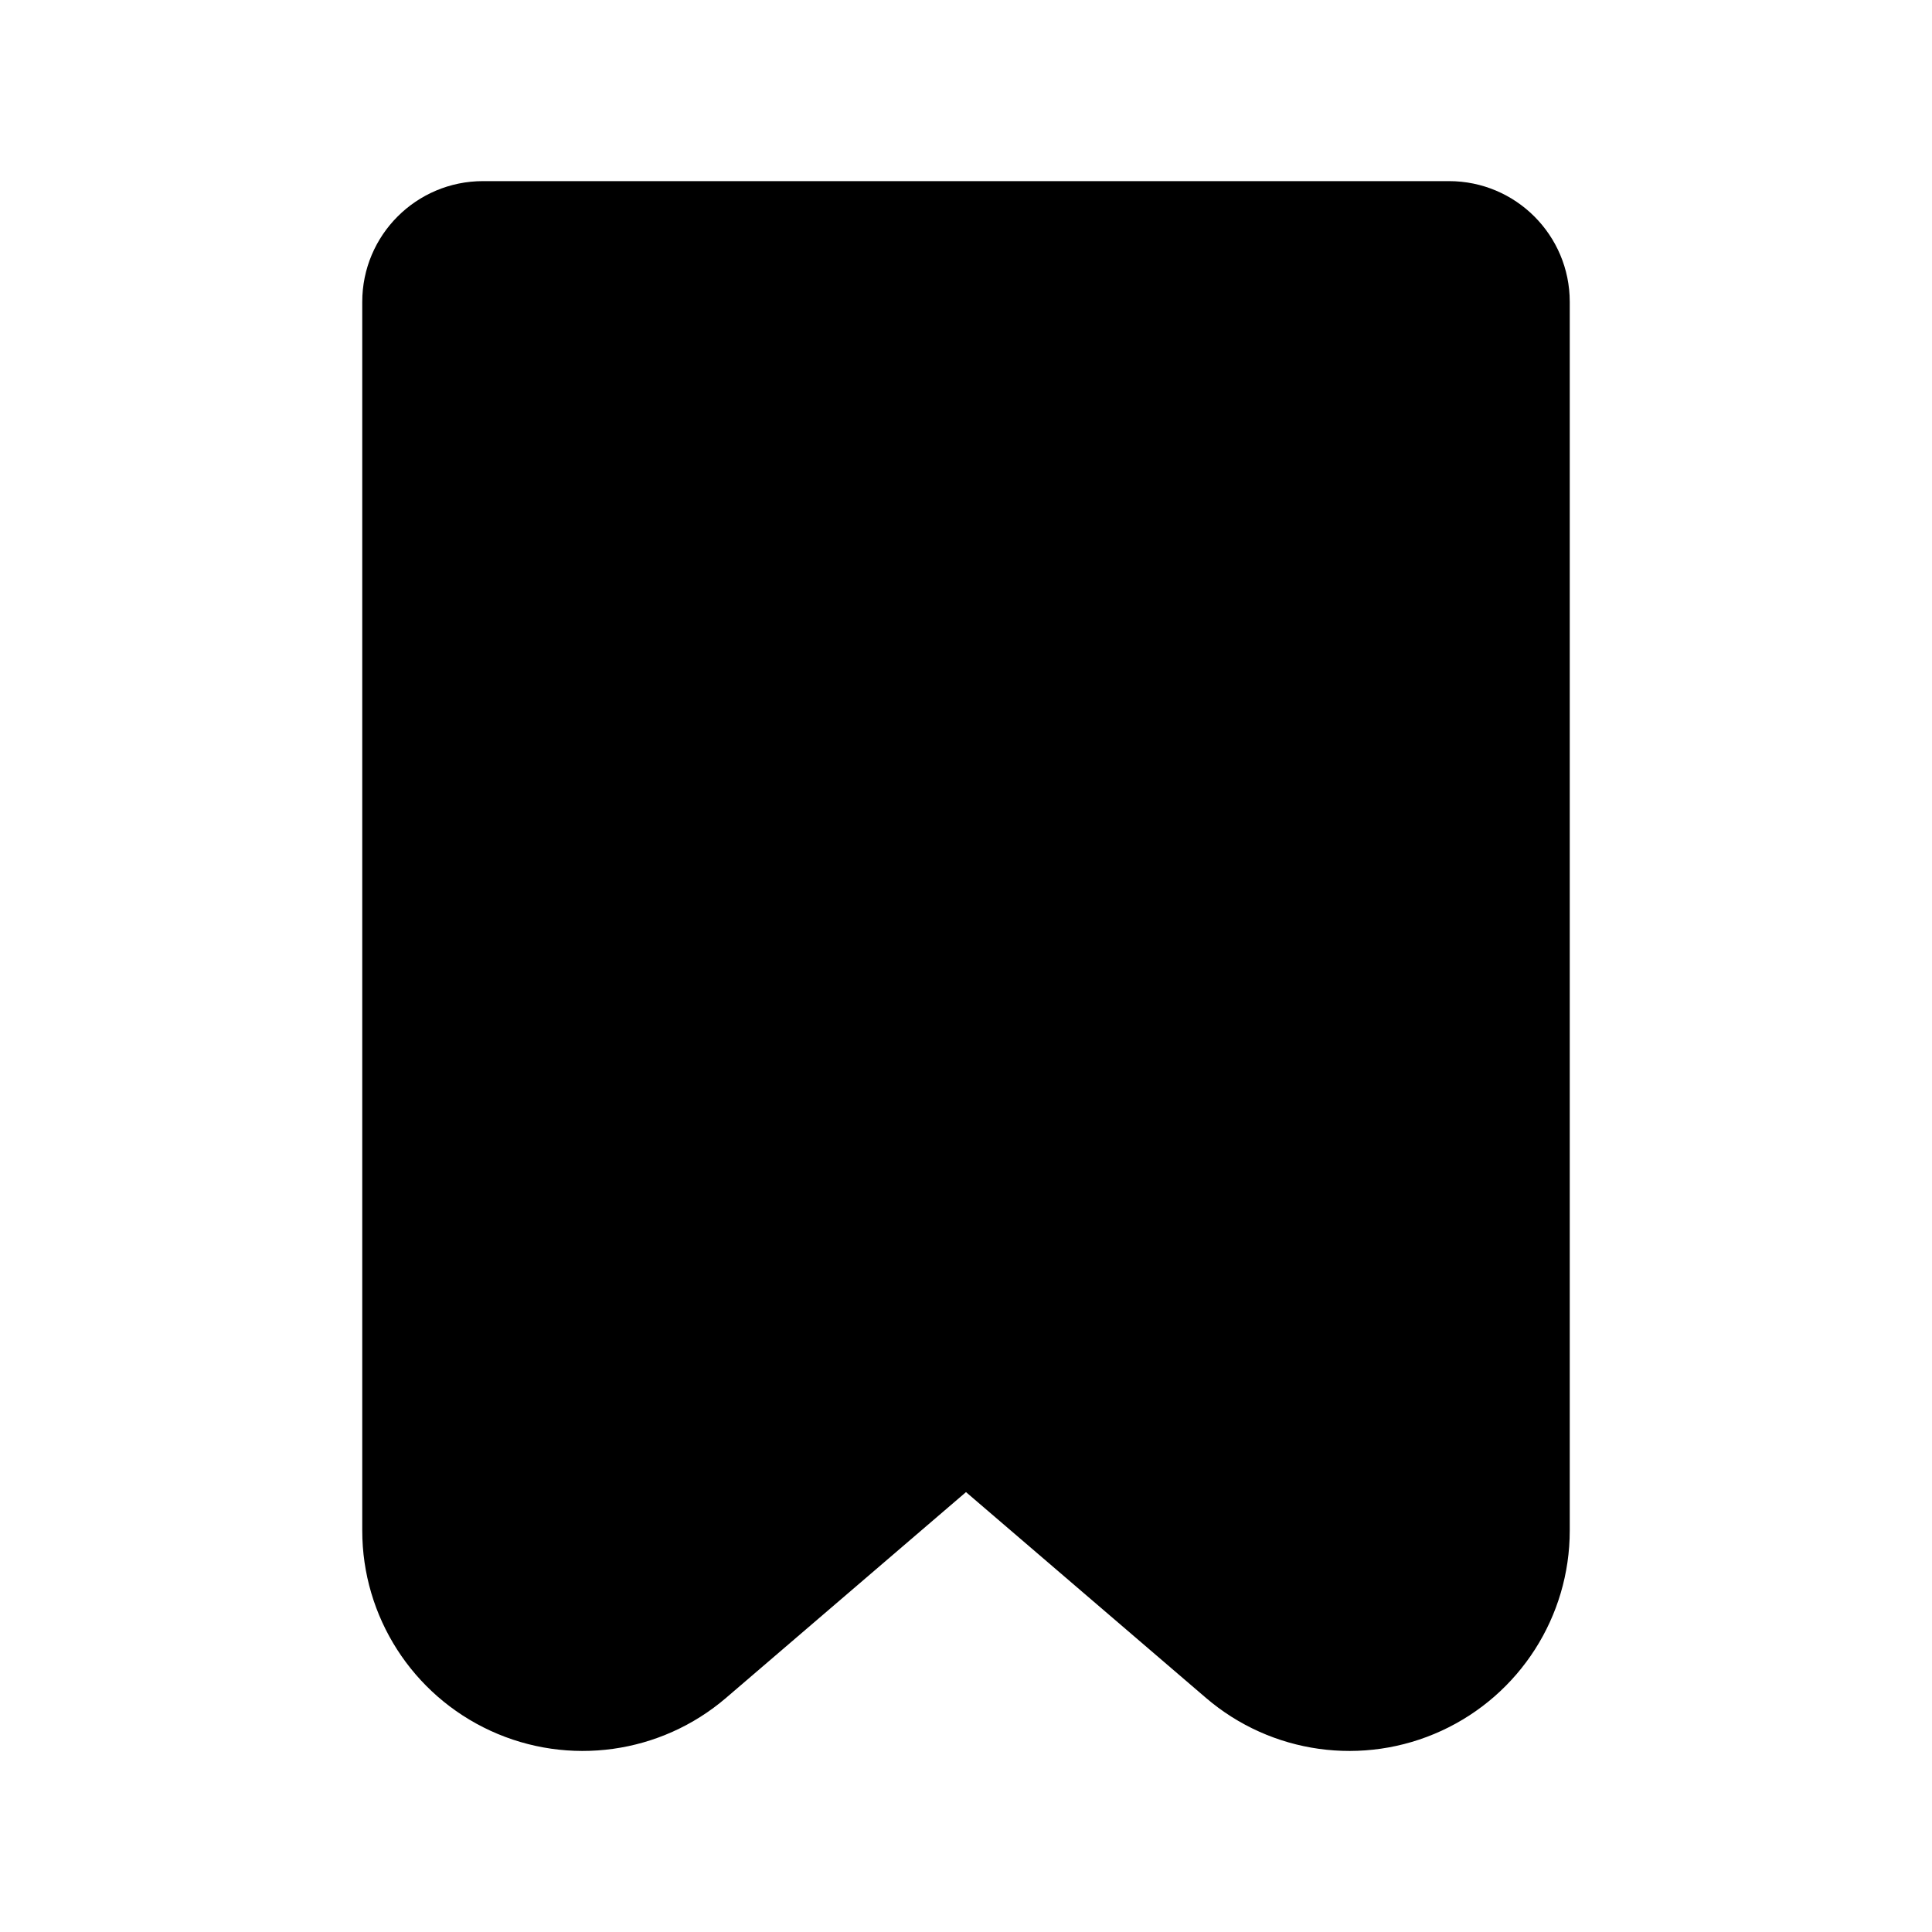
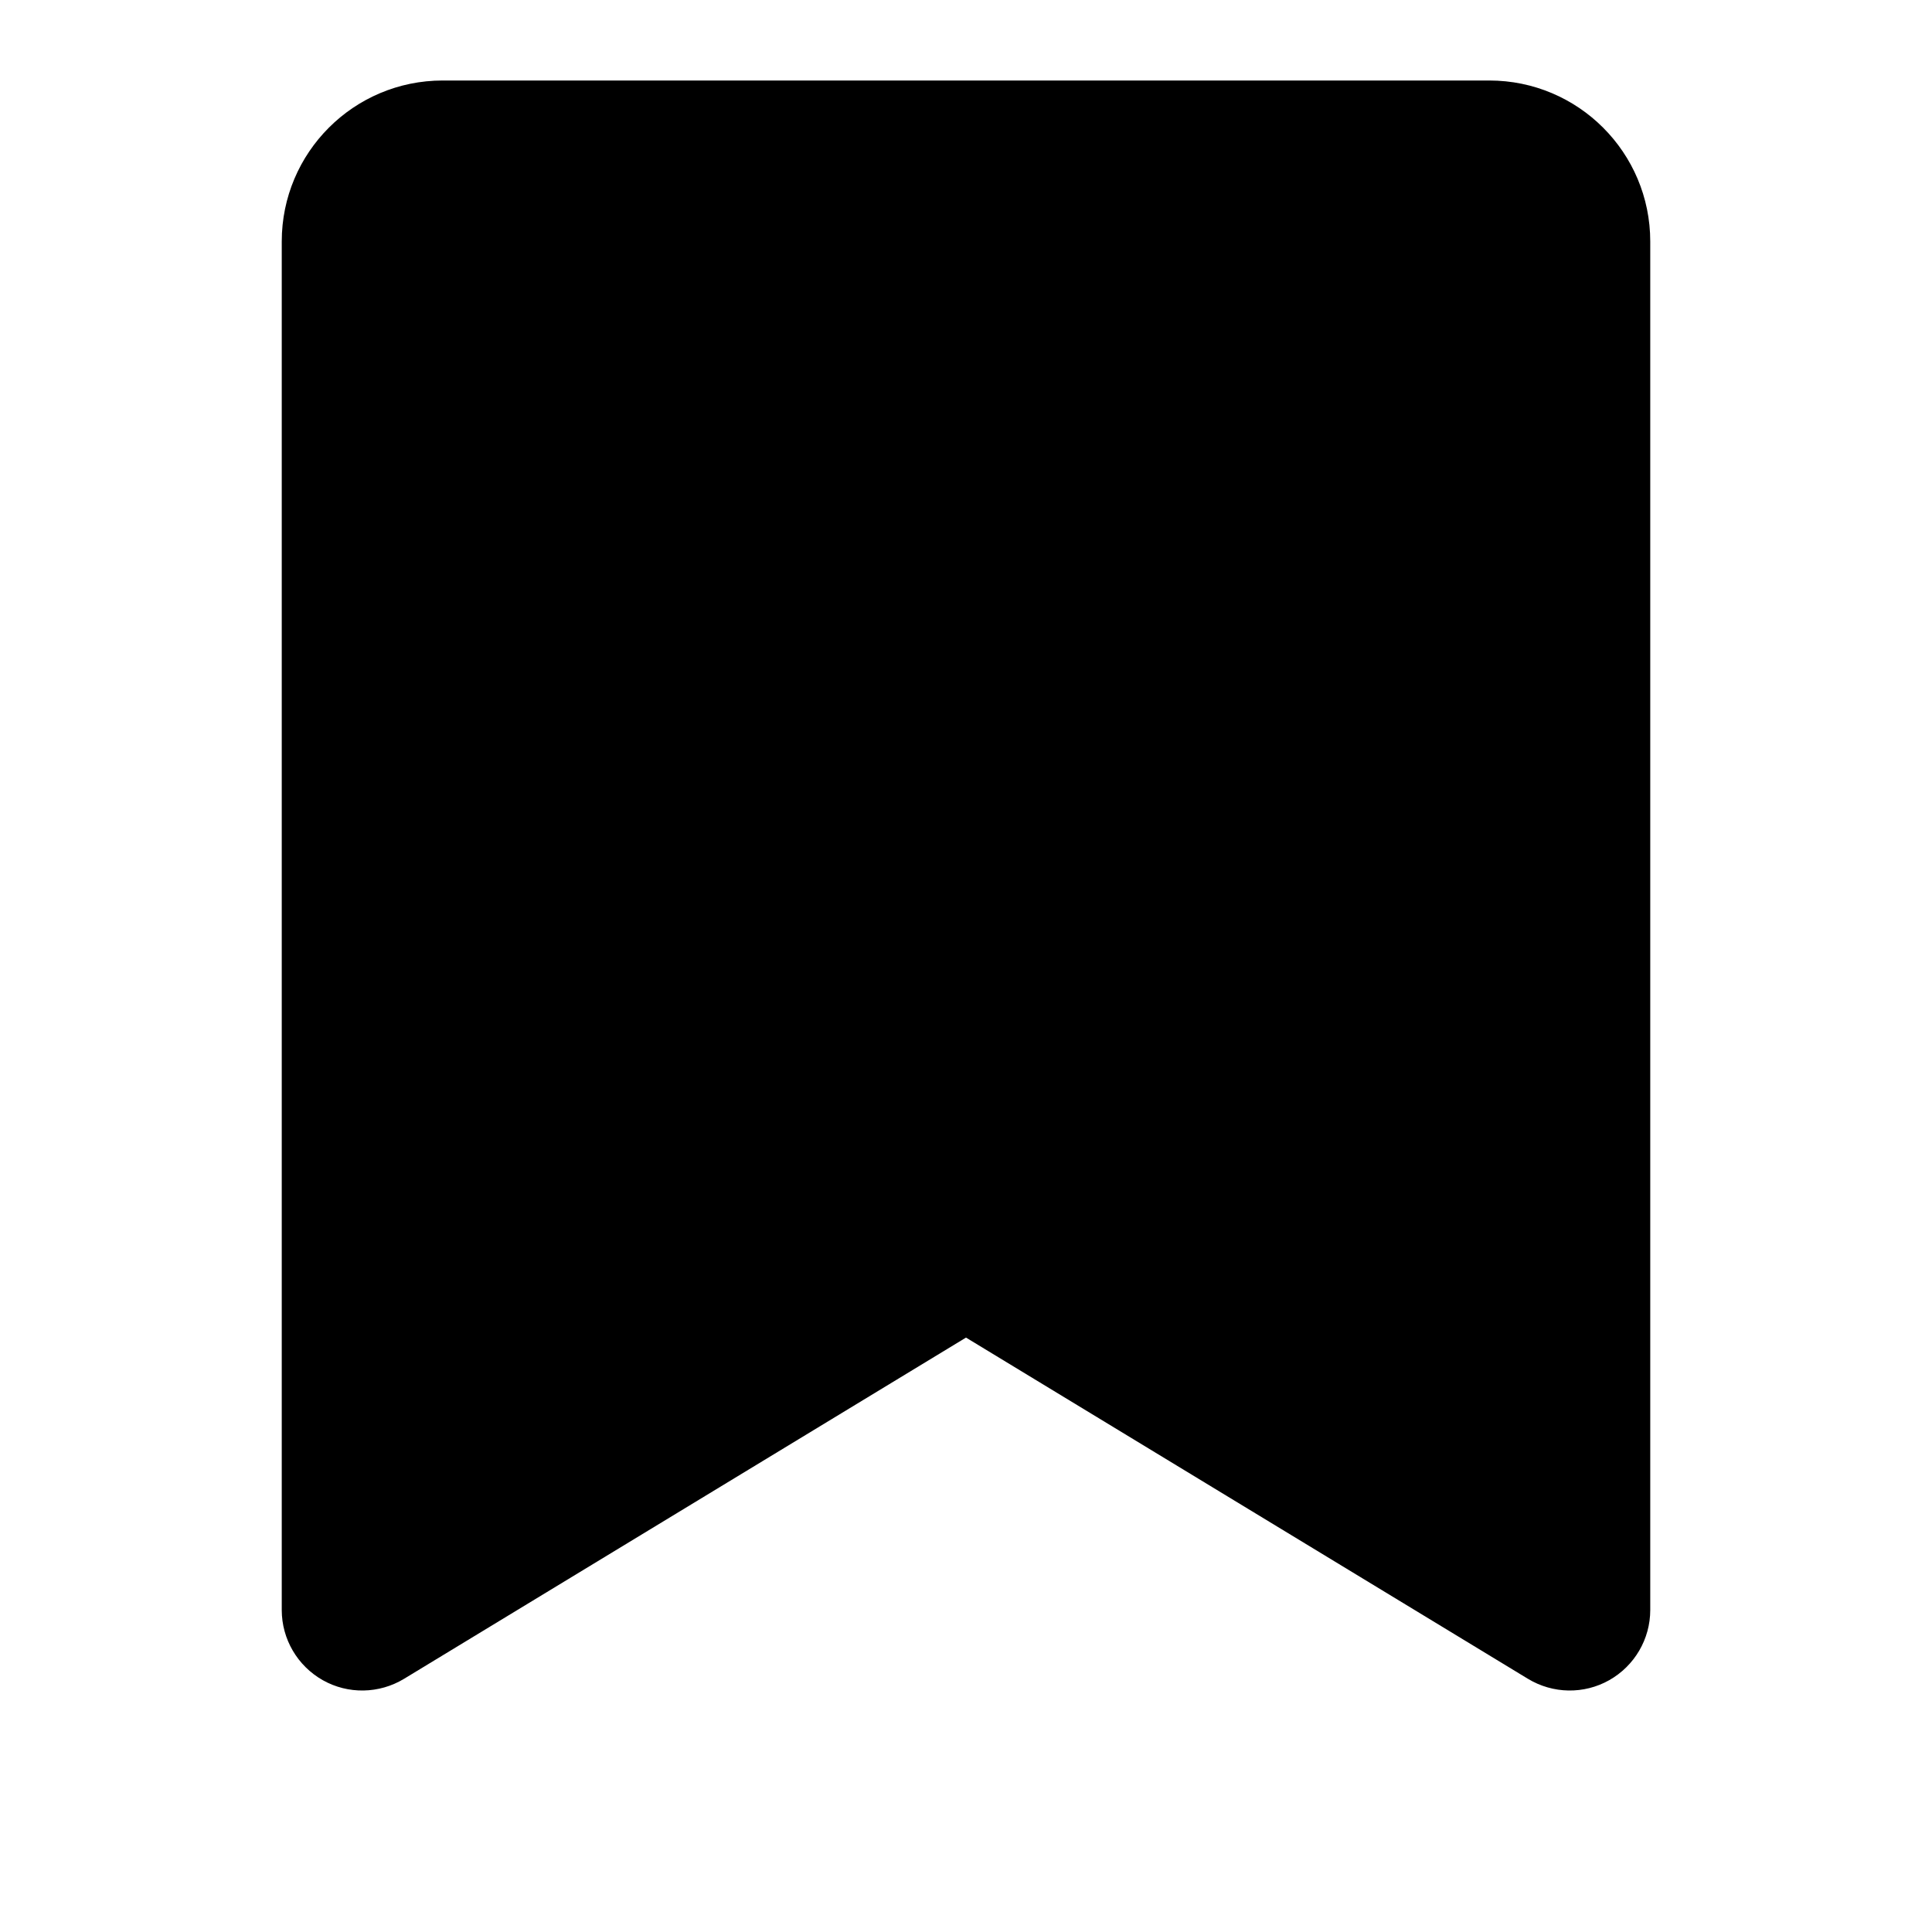
- <svg xmlns="http://www.w3.org/2000/svg" width="34" height="34" viewBox="0 0 16 16" fill="currentColor">
-   <path d="M3 4.5        V2.5        A1 1 0 0 1 4 1.5        H12        A1 1 0 0 1 13 2.5        V12.675        A1.825 1.825 0 0 1 9.987 14.061        L8 12.357        L6.013 14.061        A1.825 1.825 0 0 1 3 12.675        Z" />
+ <svg xmlns="http://www.w3.org/2000/svg" width="34" height="34" viewBox="0 0 24 24" fill="currentColor">
+   <path d="M3.5 3        C3.5 1.895 4.395 1 5.5 1        H18.5        C19.605 1 20.5 1.895 20.5 3        V20        C20.5 20.361 20.305 20.694 19.99 20.872        C19.676 21.049 19.29 21.042 18.981 20.855        L12 16.616        L5.019 20.855        C4.71 21.042 4.324 21.049 4.01 20.872        C3.695 20.694 3.5 20.361 3.5 20        V3Z" />
</svg>
